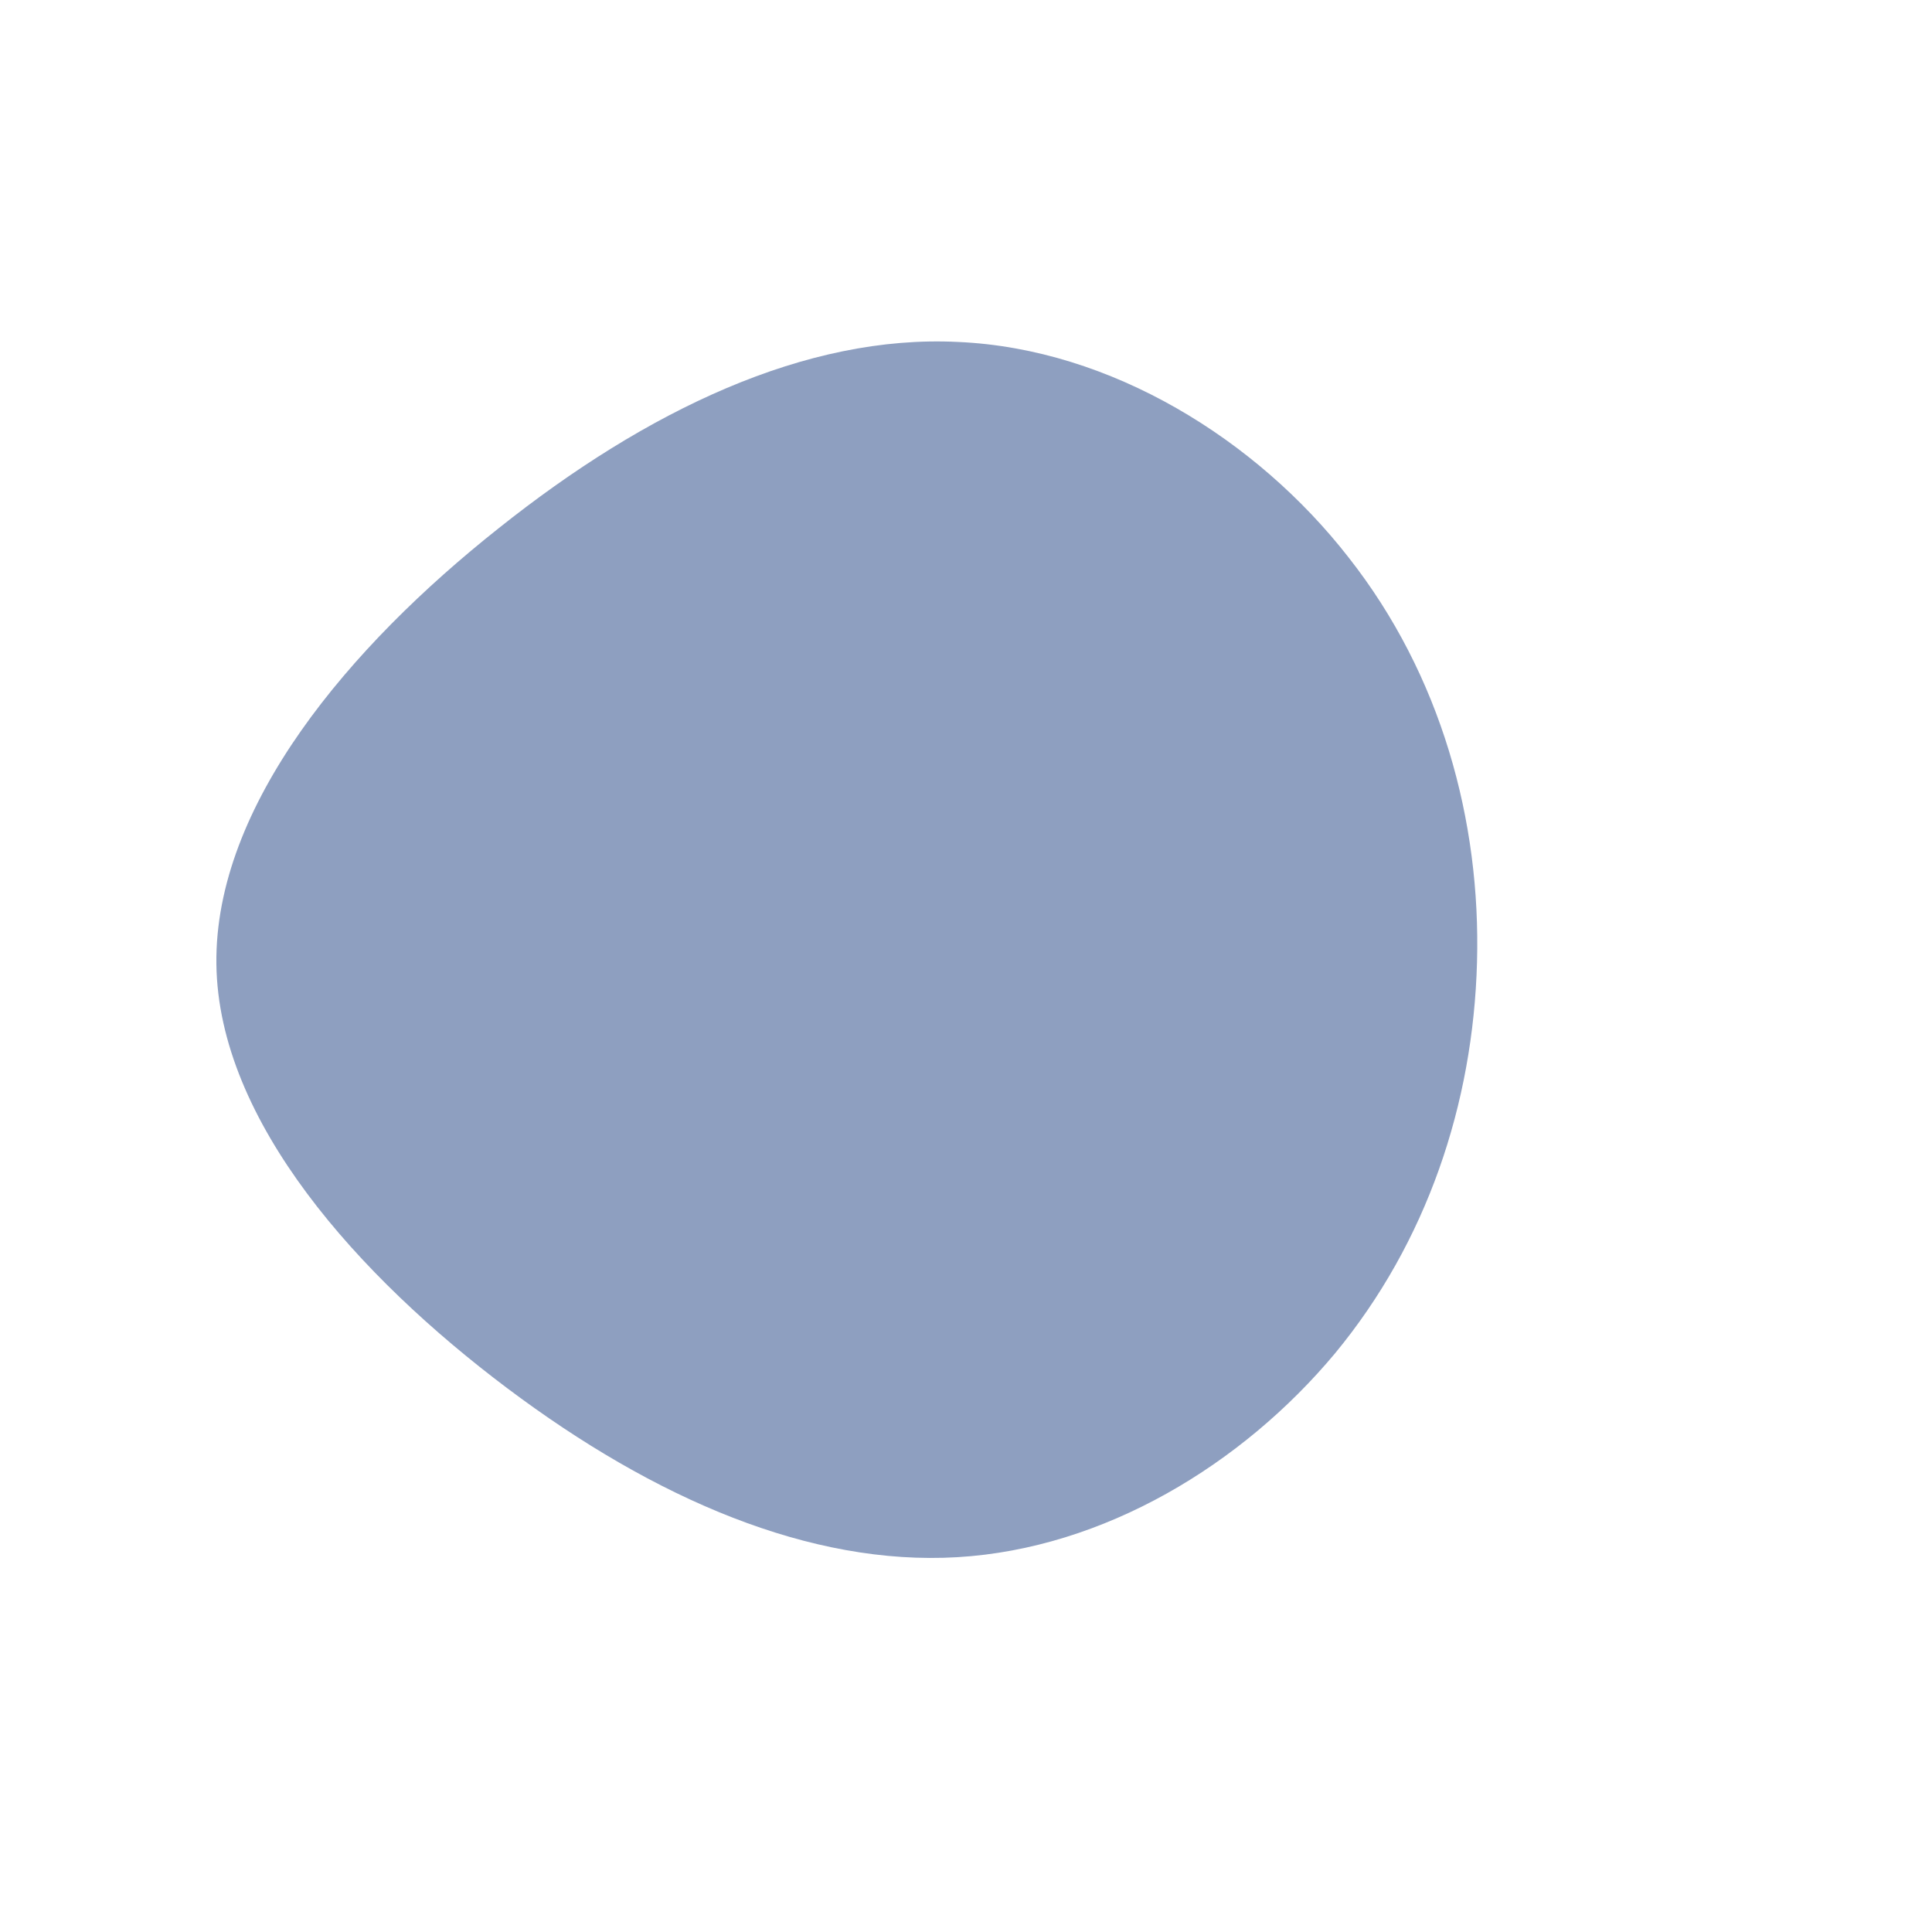
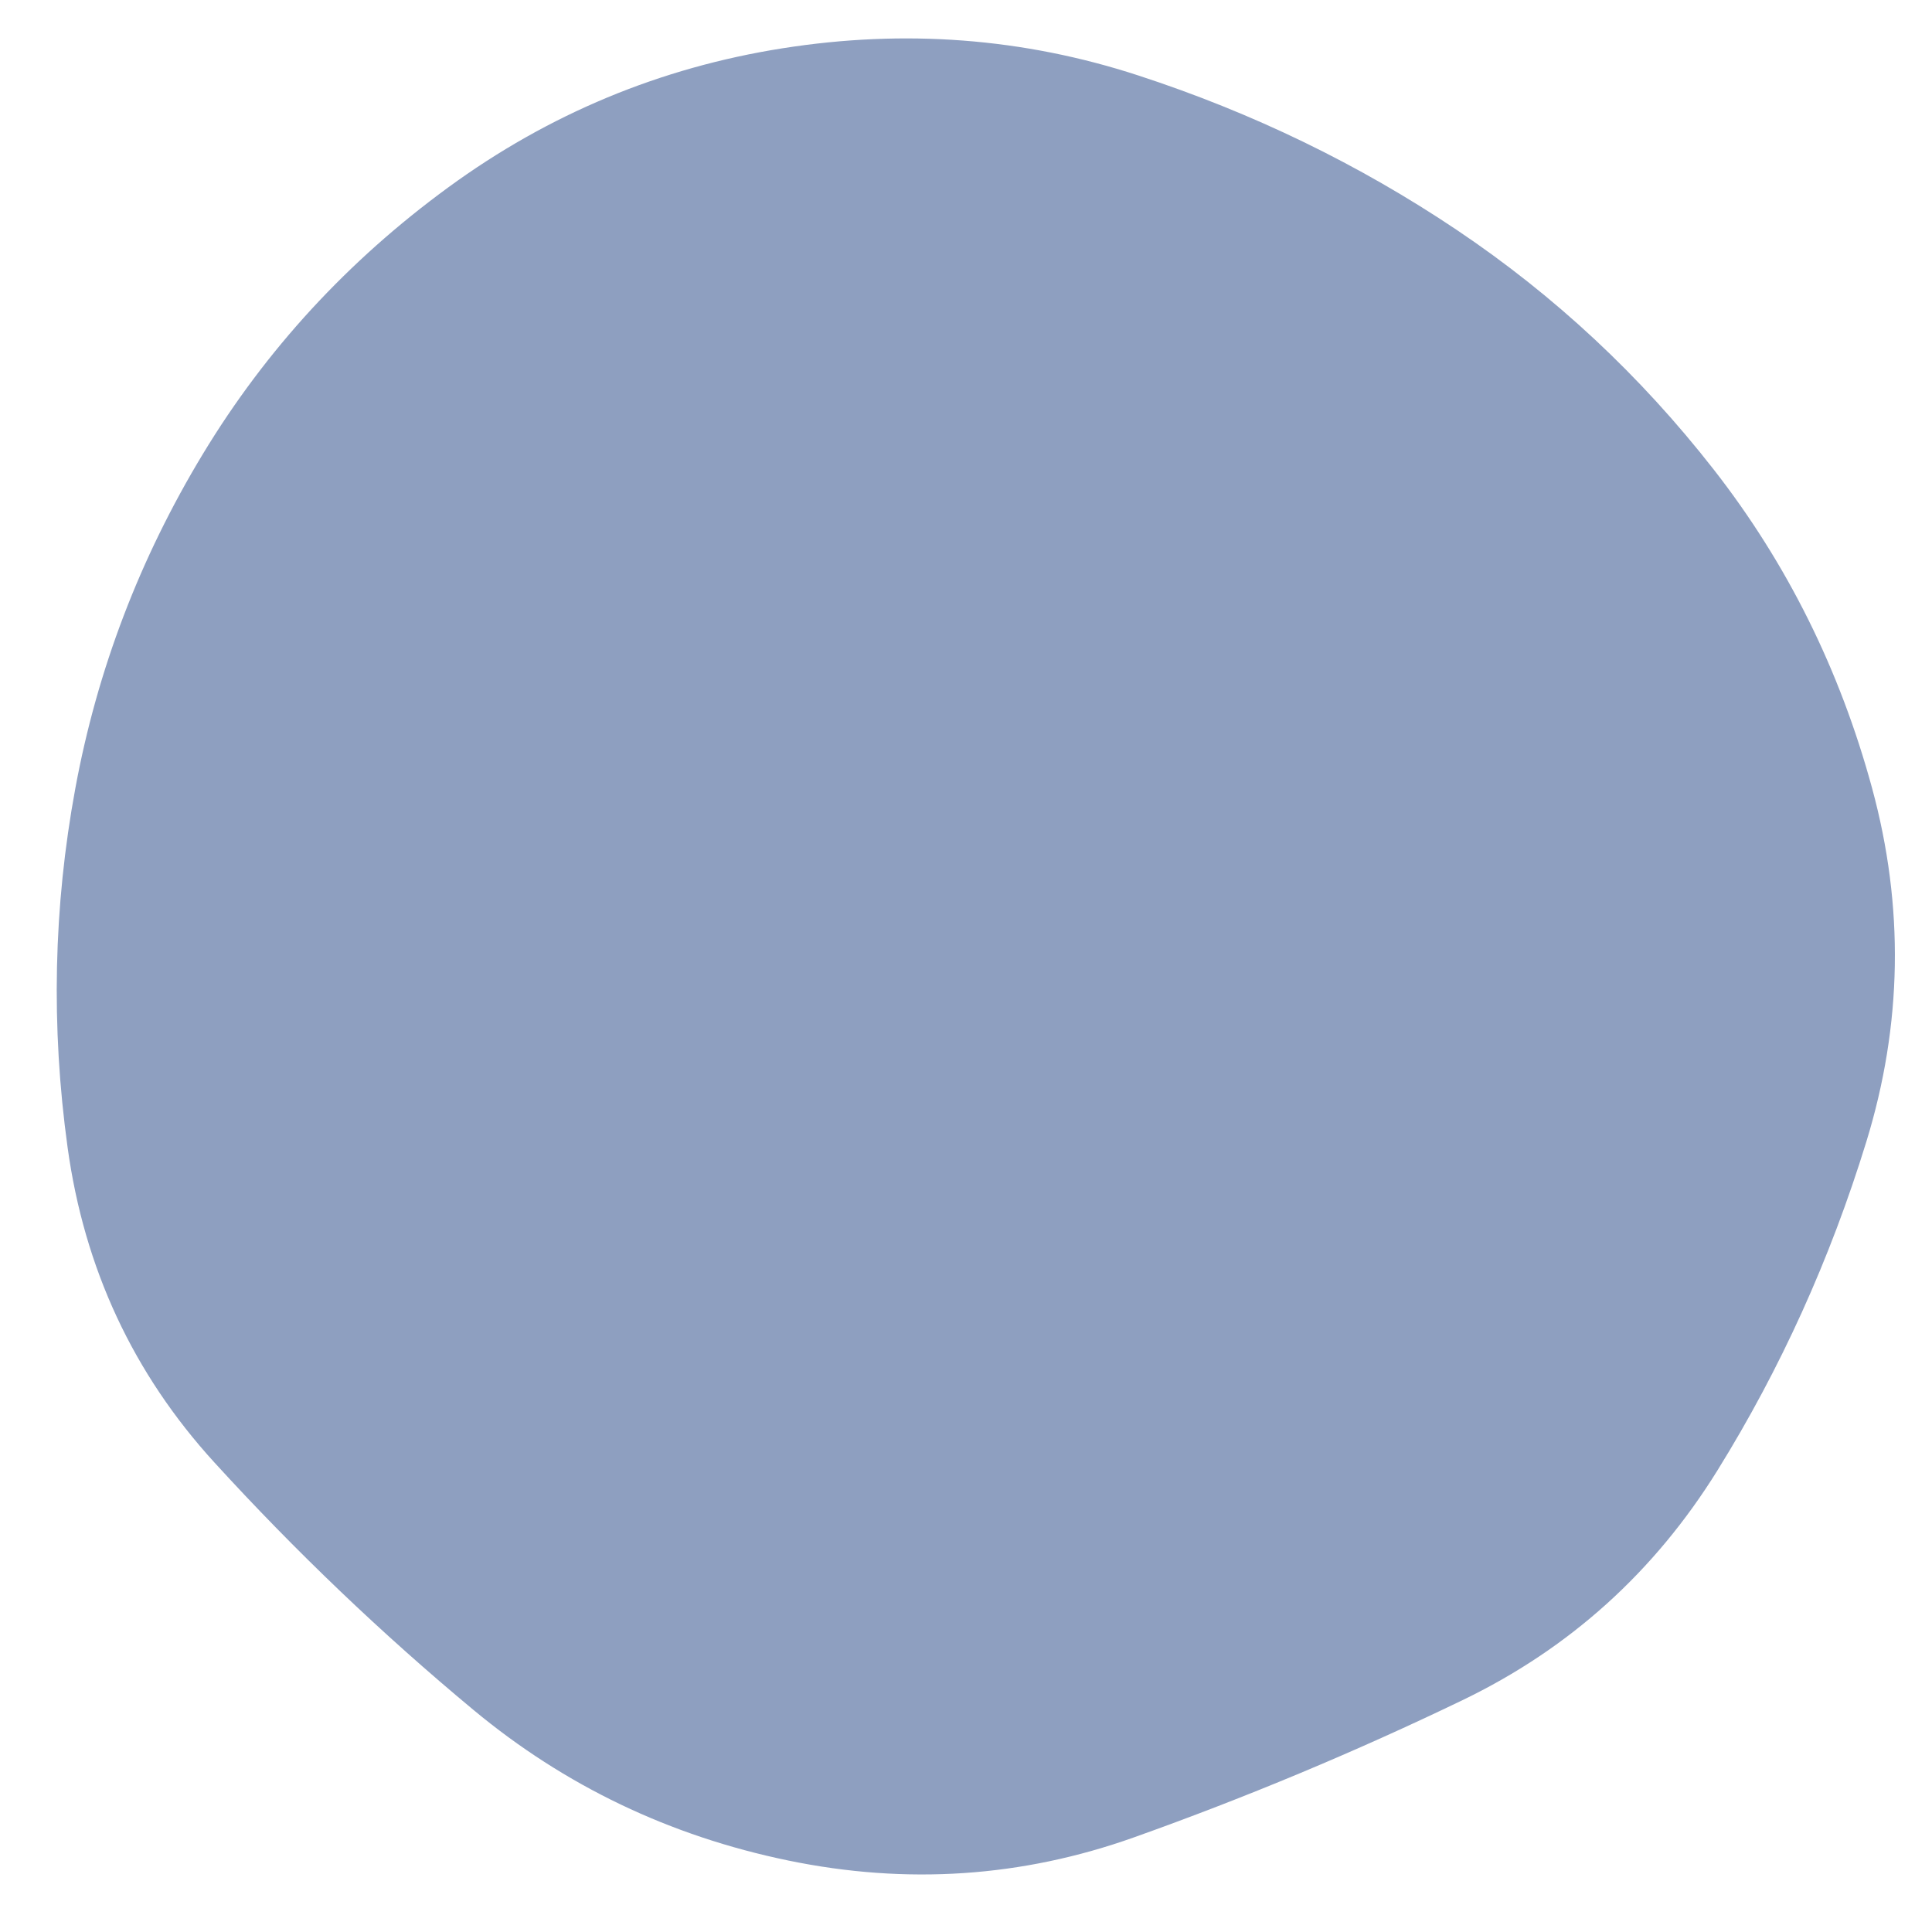
- <svg xmlns="http://www.w3.org/2000/svg" viewBox="0 0 200 200">
-   <path fill="#8E9FC0" d="M39.6,-42.3C49.2,-30.1,53.3,-15,52.9,-0.4C52.5,14.3,47.7,28.6,38.2,40.1C28.6,51.6,14.3,60.3,-0.9,61.2C-16.1,62.1,-32.2,55.2,-47.5,43.7C-62.8,32.2,-77.4,16.1,-77.6,-0.2C-77.8,-16.6,-63.8,-33.1,-48.4,-45.3C-33.1,-57.5,-16.6,-65.4,-0.8,-64.6C15,-63.9,30.1,-54.5,39.6,-42.3Z" transform="translate(100 100)" />
+ <svg xmlns="http://www.w3.org/2000/svg" viewBox="0 0 500 500" width="100%" id="blobSvg">
+   <path id="blob" d="M483,295.5Q469,341,444.5,380.5Q420,420,378.5,440Q337,460,293.5,475.5Q250,491,204,481.5Q158,472,122.5,442.5Q87,413,55.5,378.5Q24,344,17.5,297Q11,250,19.5,204Q28,158,52.5,117.5Q77,77,116,48.5Q155,20,202.5,12.5Q250,5,294.5,19.5Q339,34,377,59.5Q415,85,443.5,121.5Q472,158,484.5,204Q497,250,483,295.5Z" fill="#8E9FC0" />
</svg>
